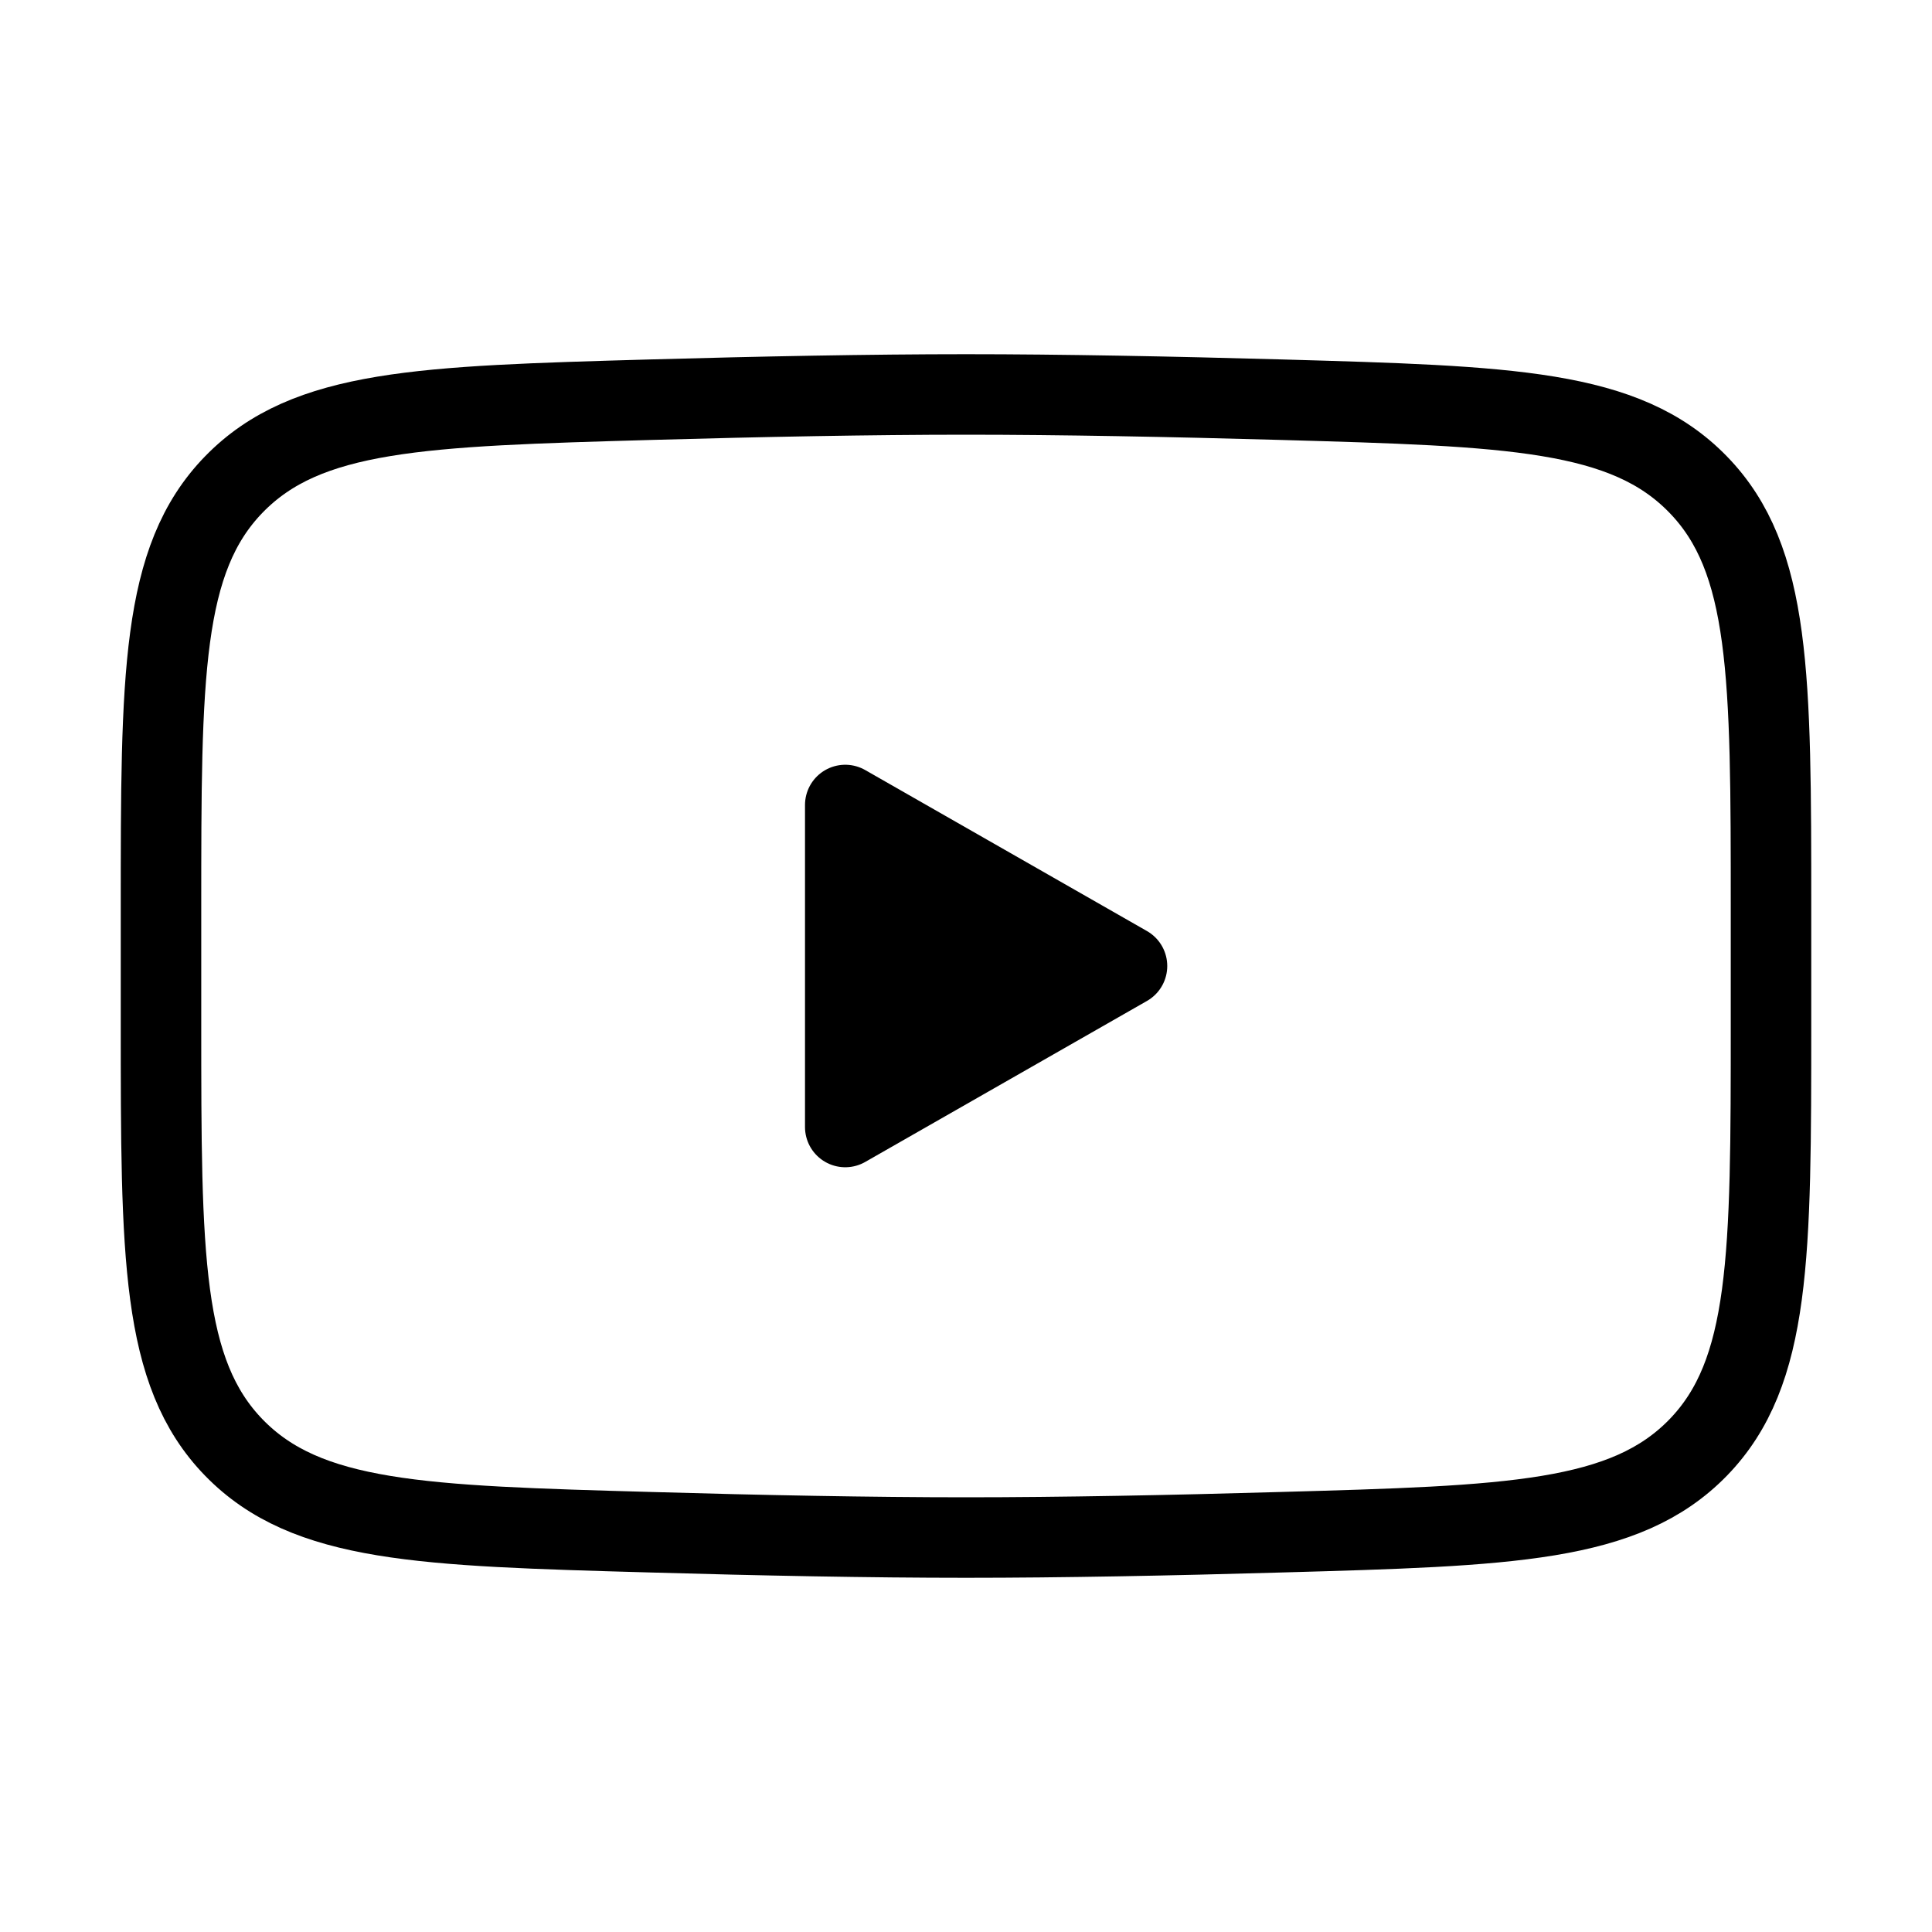
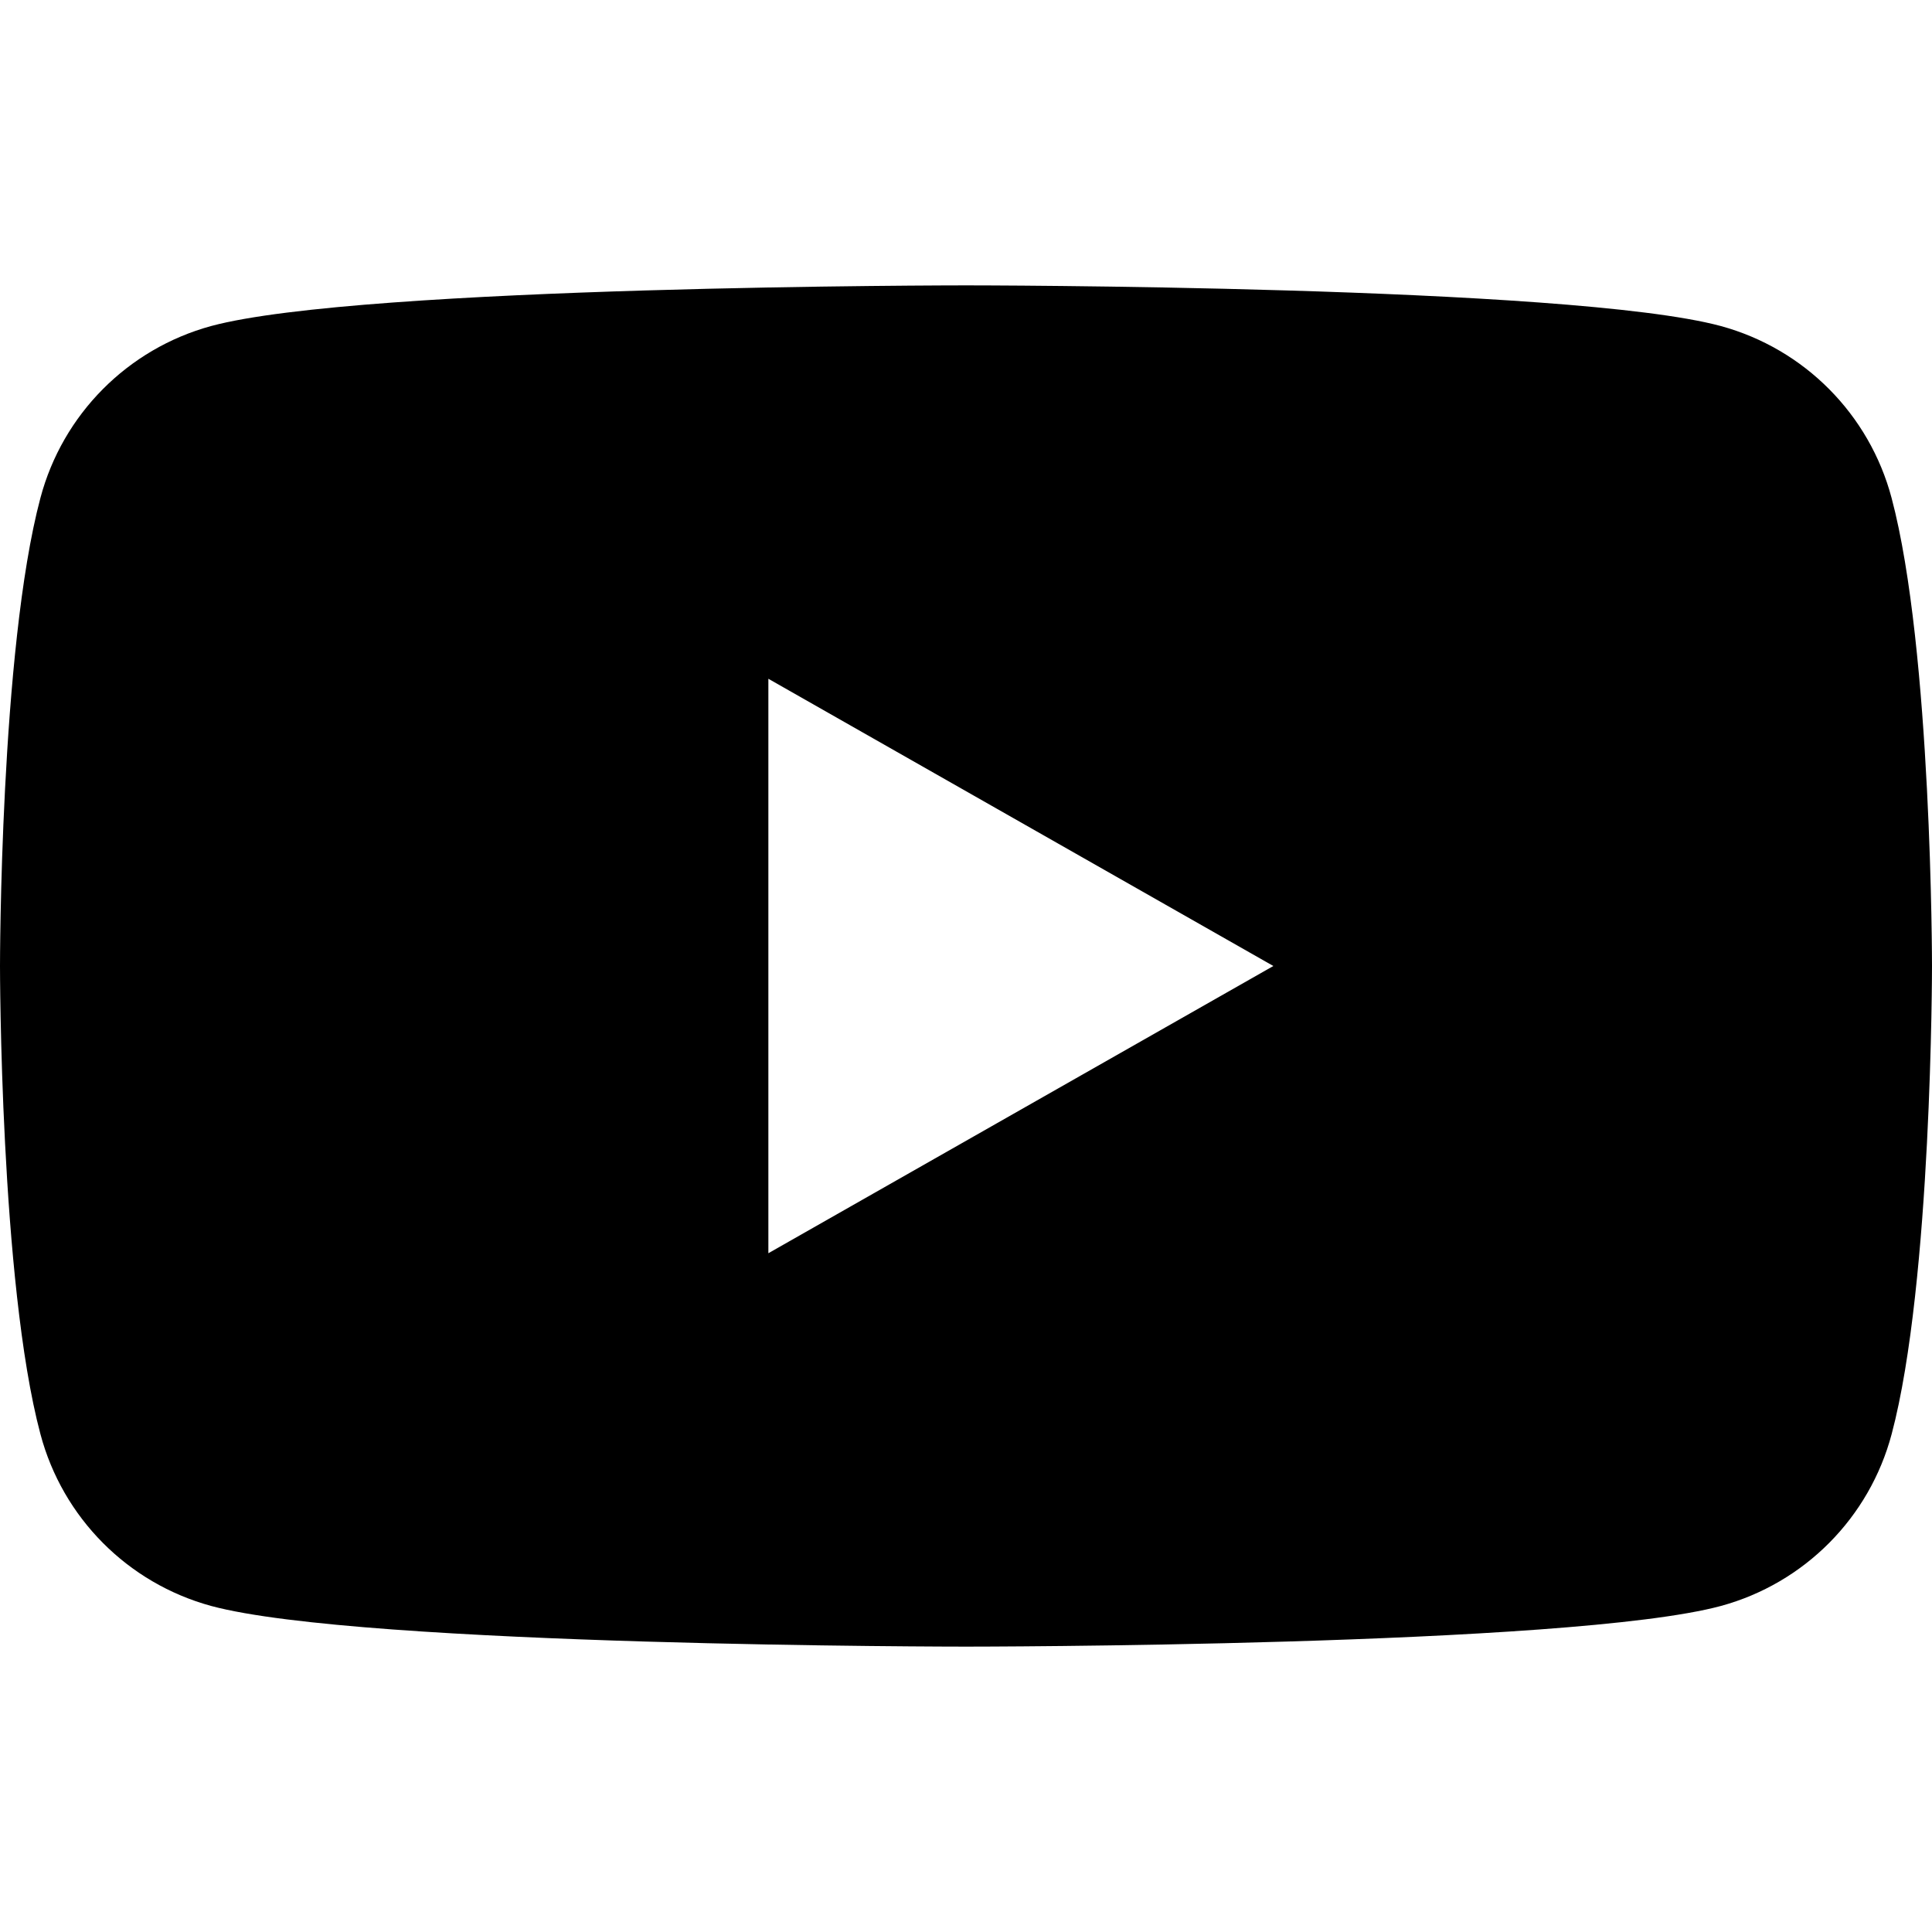
- <svg xmlns="http://www.w3.org/2000/svg" viewBox="0 0 24 24" fill="none" stroke-width="1" color="currentColor">
-   <path fill="currentColor" stroke="currentColor" stroke-linecap="round" stroke-linejoin="round" d="m14 12-3.5 2v-4l3.5 2Z" />
-   <path stroke="currentColor" d="M2 12.707v-1.415c0-2.895 0-4.343.905-5.274.906-.932 2.332-.972 5.183-1.053C9.438 4.927 10.818 4.9 12 4.9c1.181 0 2.561.027 3.912.065 2.851.081 4.277.121 5.182 1.053.906.931.906 2.38.906 5.274v1.415c0 2.896 0 4.343-.905 5.275-.906.931-2.331.972-5.183 1.052-1.35.039-2.73.066-3.912.066-1.181 0-2.561-.027-3.912-.066-2.851-.08-4.277-.12-5.183-1.052C2 17.05 2 15.602 2 12.708Z" />
+ <svg xmlns="http://www.w3.org/2000/svg" viewBox="0 0 24 24">
+   <path d="M23.498 6.186a3.016 3.016 0 0 0-2.122-2.136C19.505 3.545 12 3.545 12 3.545s-7.505 0-9.377.505A3.017 3.017 0 0 0 .502 6.186C0 8.07 0 12 0 12s0 3.93.502 5.814a3.016 3.016 0 0 0 2.122 2.136c1.871.505 9.376.505 9.376.505s7.505 0 9.377-.505a3.015 3.015 0 0 0 2.122-2.136C24 15.93 24 12 24 12s0-3.93-.502-5.814zM9.545 15.568V8.432L15.818 12l-6.273 3.568z" fill="currentColor" />
</svg>
